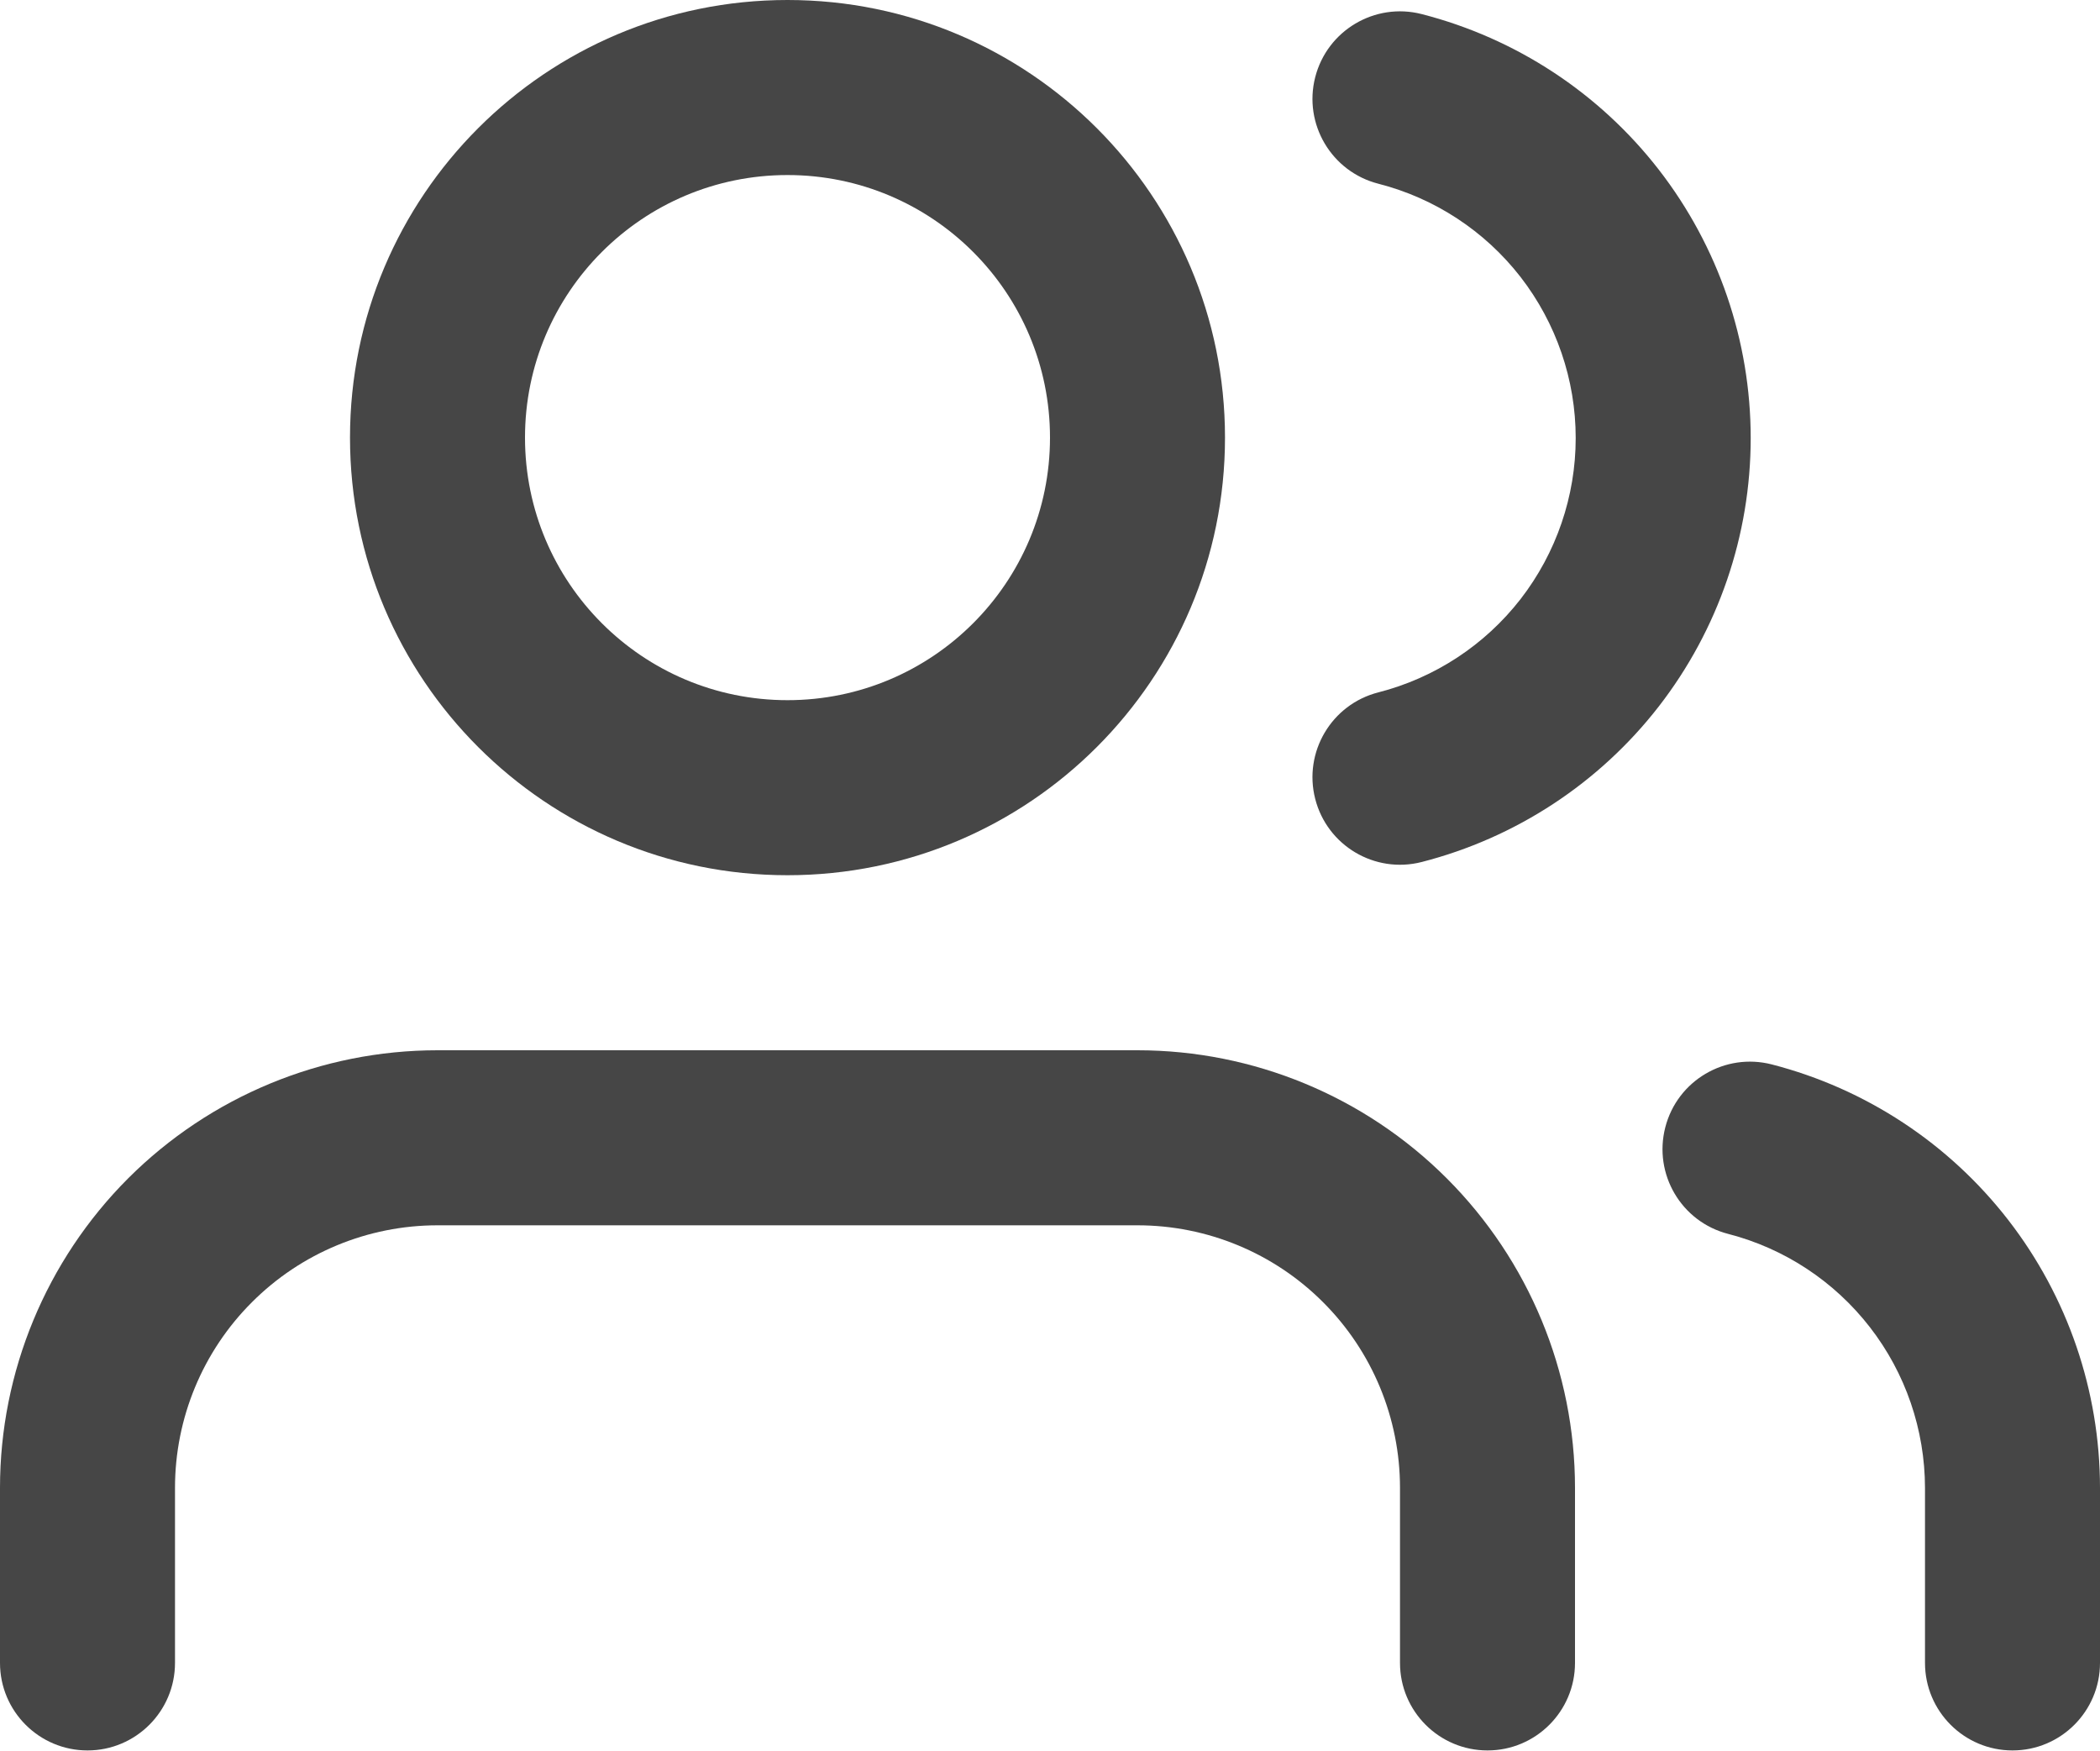
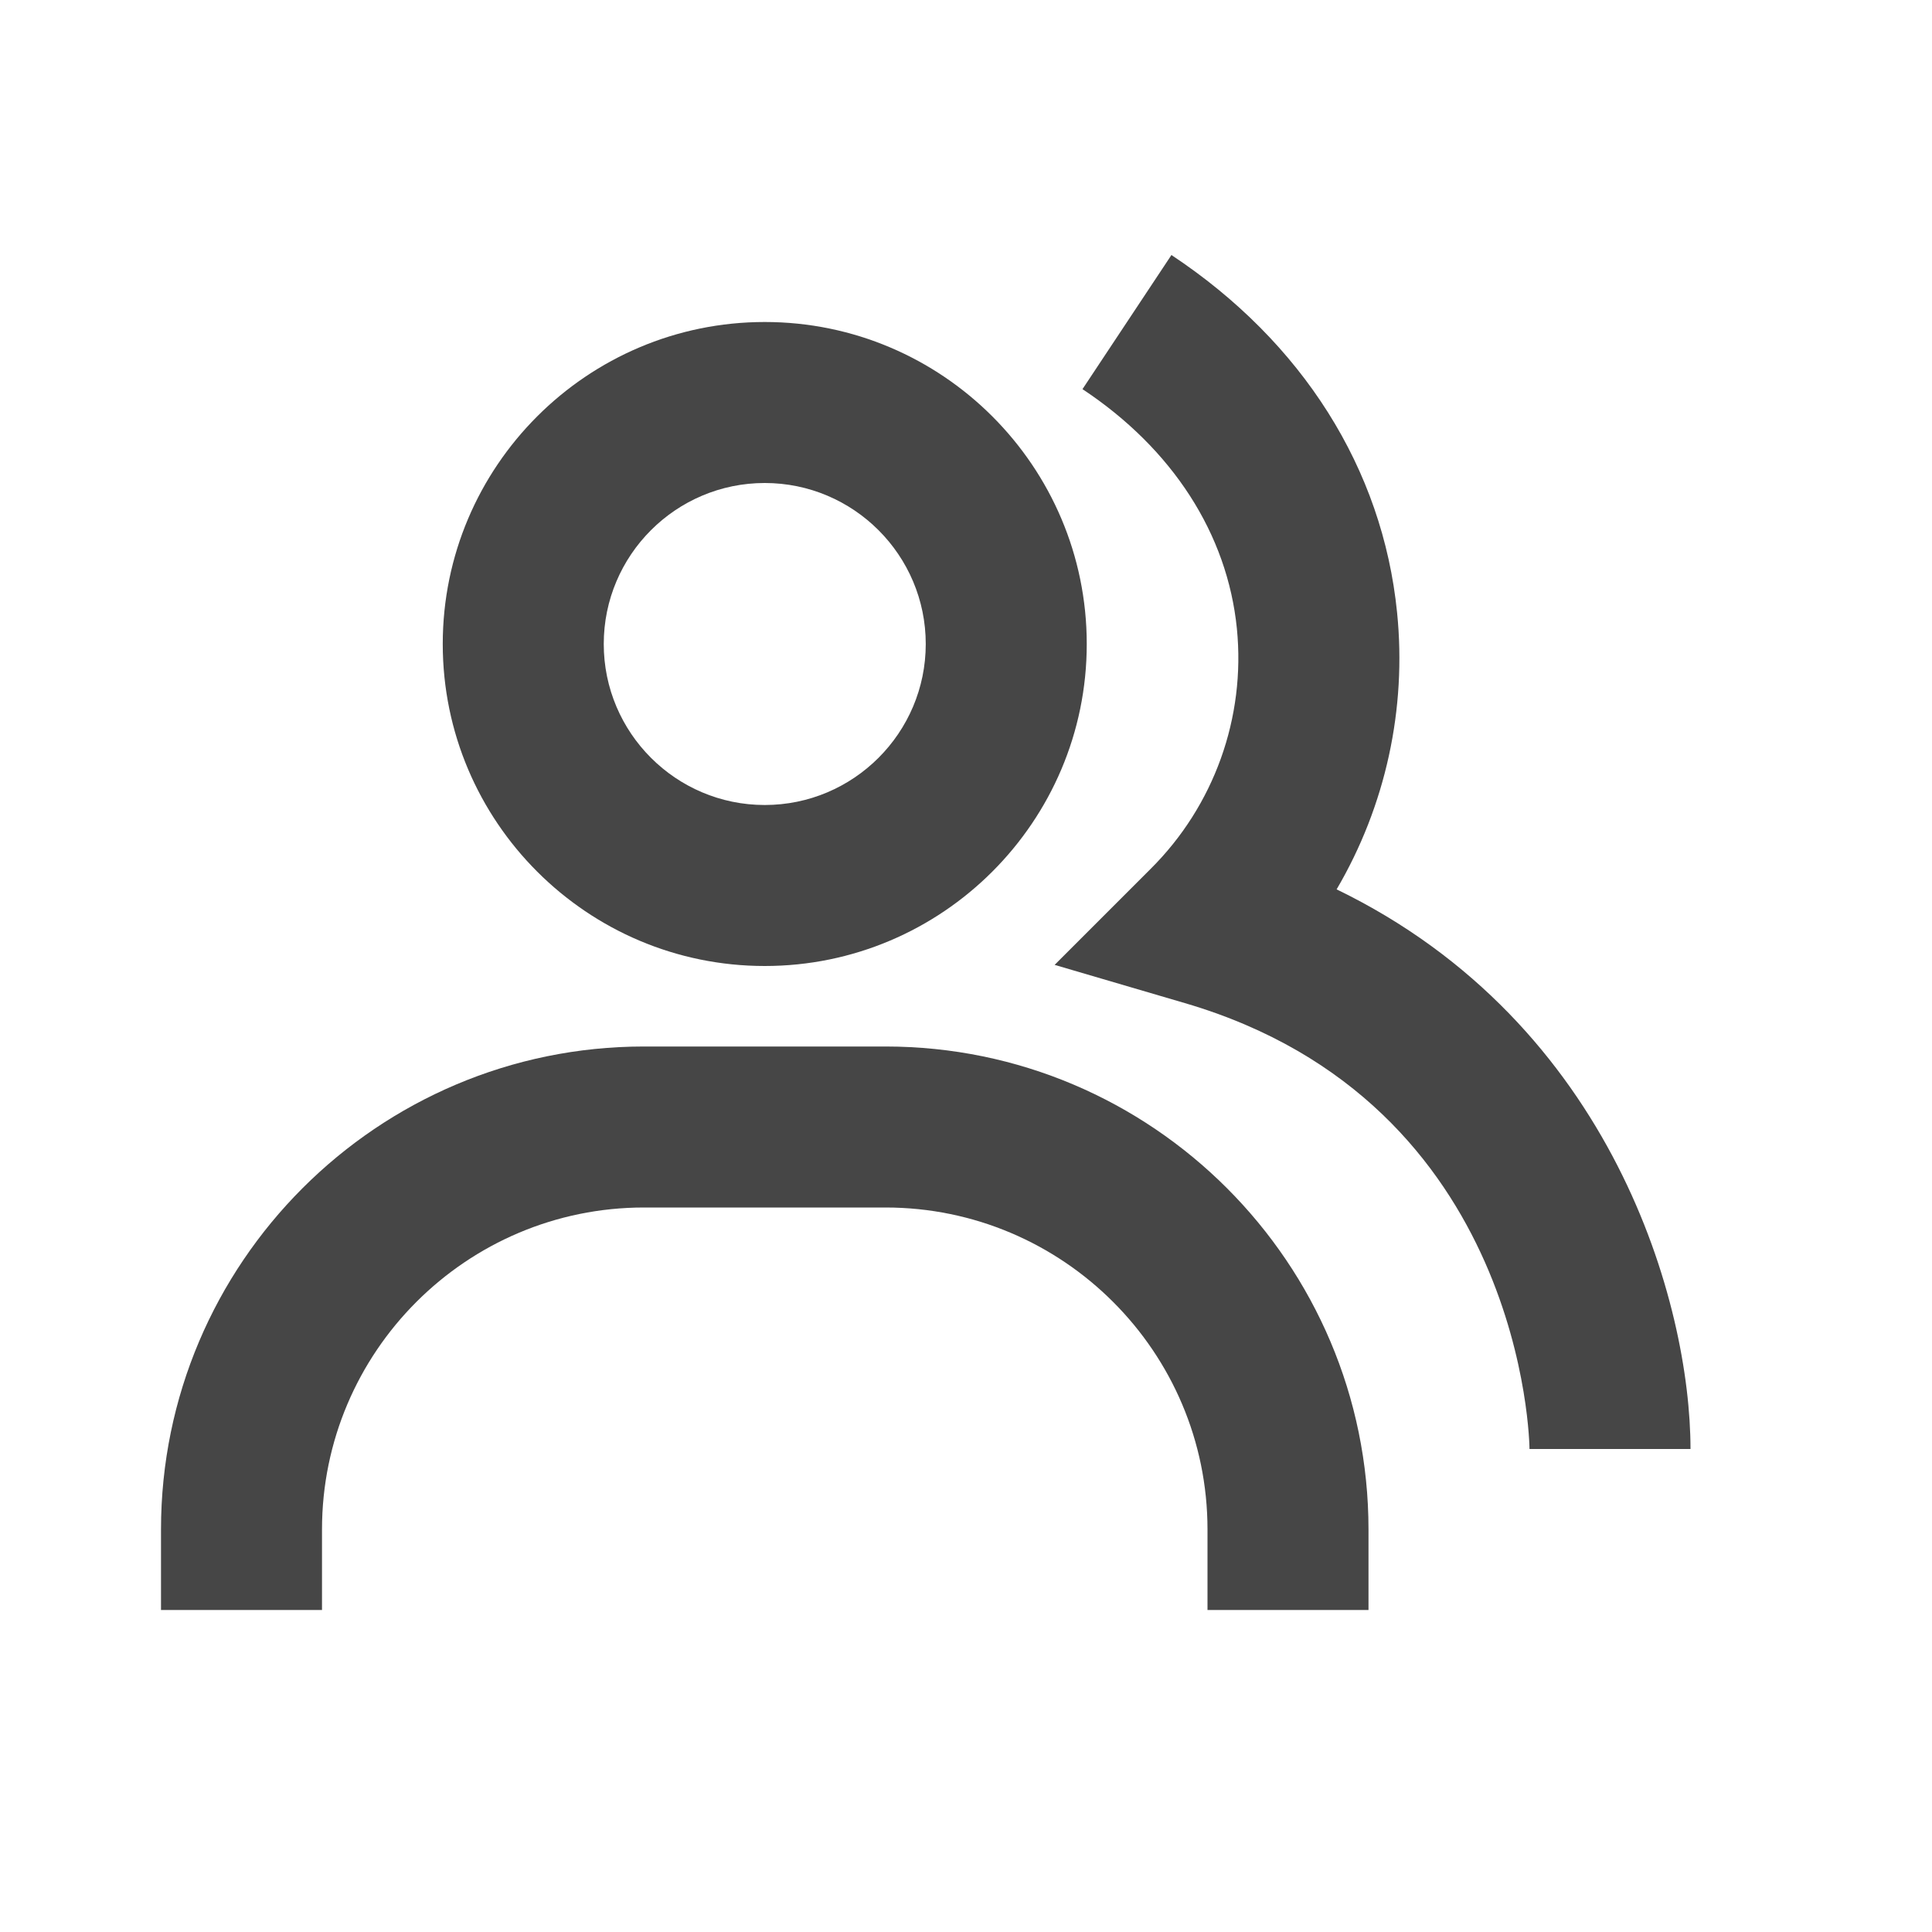
- <svg xmlns="http://www.w3.org/2000/svg" width="24" height="20" viewBox="0 0 24 20" fill="none">
-   <path fill-rule="evenodd" clip-rule="evenodd" d="M1.464 13.464C2.402 12.527 3.674 12 5 12H13C14.326 12 15.598 12.527 16.535 13.464C17.473 14.402 18 15.674 18 17V19C18 19.552 17.552 20 17 20C16.448 20 16 19.552 16 19V17C16 16.204 15.684 15.441 15.121 14.879C14.559 14.316 13.796 14 13 14H5C4.204 14 3.441 14.316 2.879 14.879C2.316 15.441 2 16.204 2 17V19C2 19.552 1.552 20 1 20C0.448 20 0 19.552 0 19V17C0 15.674 0.527 14.402 1.464 13.464Z" fill="#464646" />
-   <path fill-rule="evenodd" clip-rule="evenodd" d="M9 2C7.343 2 6 3.343 6 5C6 6.657 7.343 8 9 8C10.657 8 12 6.657 12 5C12 3.343 10.657 2 9 2ZM4 5C4 2.239 6.239 0 9 0C11.761 0 14 2.239 14 5C14 7.761 11.761 10 9 10C6.239 10 4 7.761 4 5Z" fill="#464646" />
-   <path fill-rule="evenodd" clip-rule="evenodd" d="M19.032 12.88C19.17 12.345 19.715 12.024 20.25 12.162C21.323 12.439 22.273 13.064 22.952 13.94C23.63 14.815 23.999 15.891 24 16.999V19C24 19.552 23.552 20 23 20C22.448 20 22 19.552 22 19V17.001C22 17.001 22 17.001 22 17.001C21.999 16.336 21.778 15.69 21.371 15.165C20.964 14.64 20.394 14.264 19.75 14.098C19.215 13.96 18.894 13.415 19.032 12.88Z" fill="#464646" />
-   <path fill-rule="evenodd" clip-rule="evenodd" d="M15.031 0.882C15.168 0.347 15.713 0.024 16.248 0.161C17.324 0.437 18.277 1.062 18.958 1.939C19.638 2.816 20.008 3.895 20.008 5.005C20.008 6.115 19.638 7.194 18.958 8.071C18.277 8.948 17.324 9.573 16.248 9.849C15.713 9.986 15.168 9.663 15.031 9.128C14.894 8.593 15.217 8.048 15.752 7.911C16.397 7.746 16.969 7.371 17.378 6.845C17.786 6.318 18.008 5.671 18.008 5.005C18.008 4.339 17.786 3.692 17.378 3.165C16.969 2.639 16.397 2.264 15.752 2.099C15.217 1.962 14.894 1.417 15.031 0.882Z" fill="#464646" />
+ <svg xmlns="http://www.w3.org/2000/svg" width="24" height="24" style="fill: rgba(70, 70, 70, 1);transform: ;msFilter:;">
+   <path d="M16.604 11.048a5.67 5.67 0 0 0 .751-3.44c-.179-1.784-1.175-3.361-2.803-4.44l-1.105 1.666c1.119.742 1.8 1.799 1.918 2.974a3.693 3.693 0 0 1-1.072 2.986l-1.192 1.192 1.618.475C18.951 13.701 19 17.957 19 18h2c0-1.789-.956-5.285-4.396-6.952z" />
+   <path d="M9.5 12c2.206 0 4-1.794 4-4s-1.794-4-4-4-4 1.794-4 4 1.794 4 4 4zm0-6c1.103 0 2 .897 2 2s-.897 2-2 2-2-.897-2-2 .897-2 2-2zm1.5 7H8c-3.309 0-6 2.691-6 6v1h2v-1c0-2.206 1.794-4 4-4h3c2.206 0 4 1.794 4 4v1h2v-1c0-3.309-2.691-6-6-6z" />
</svg>
